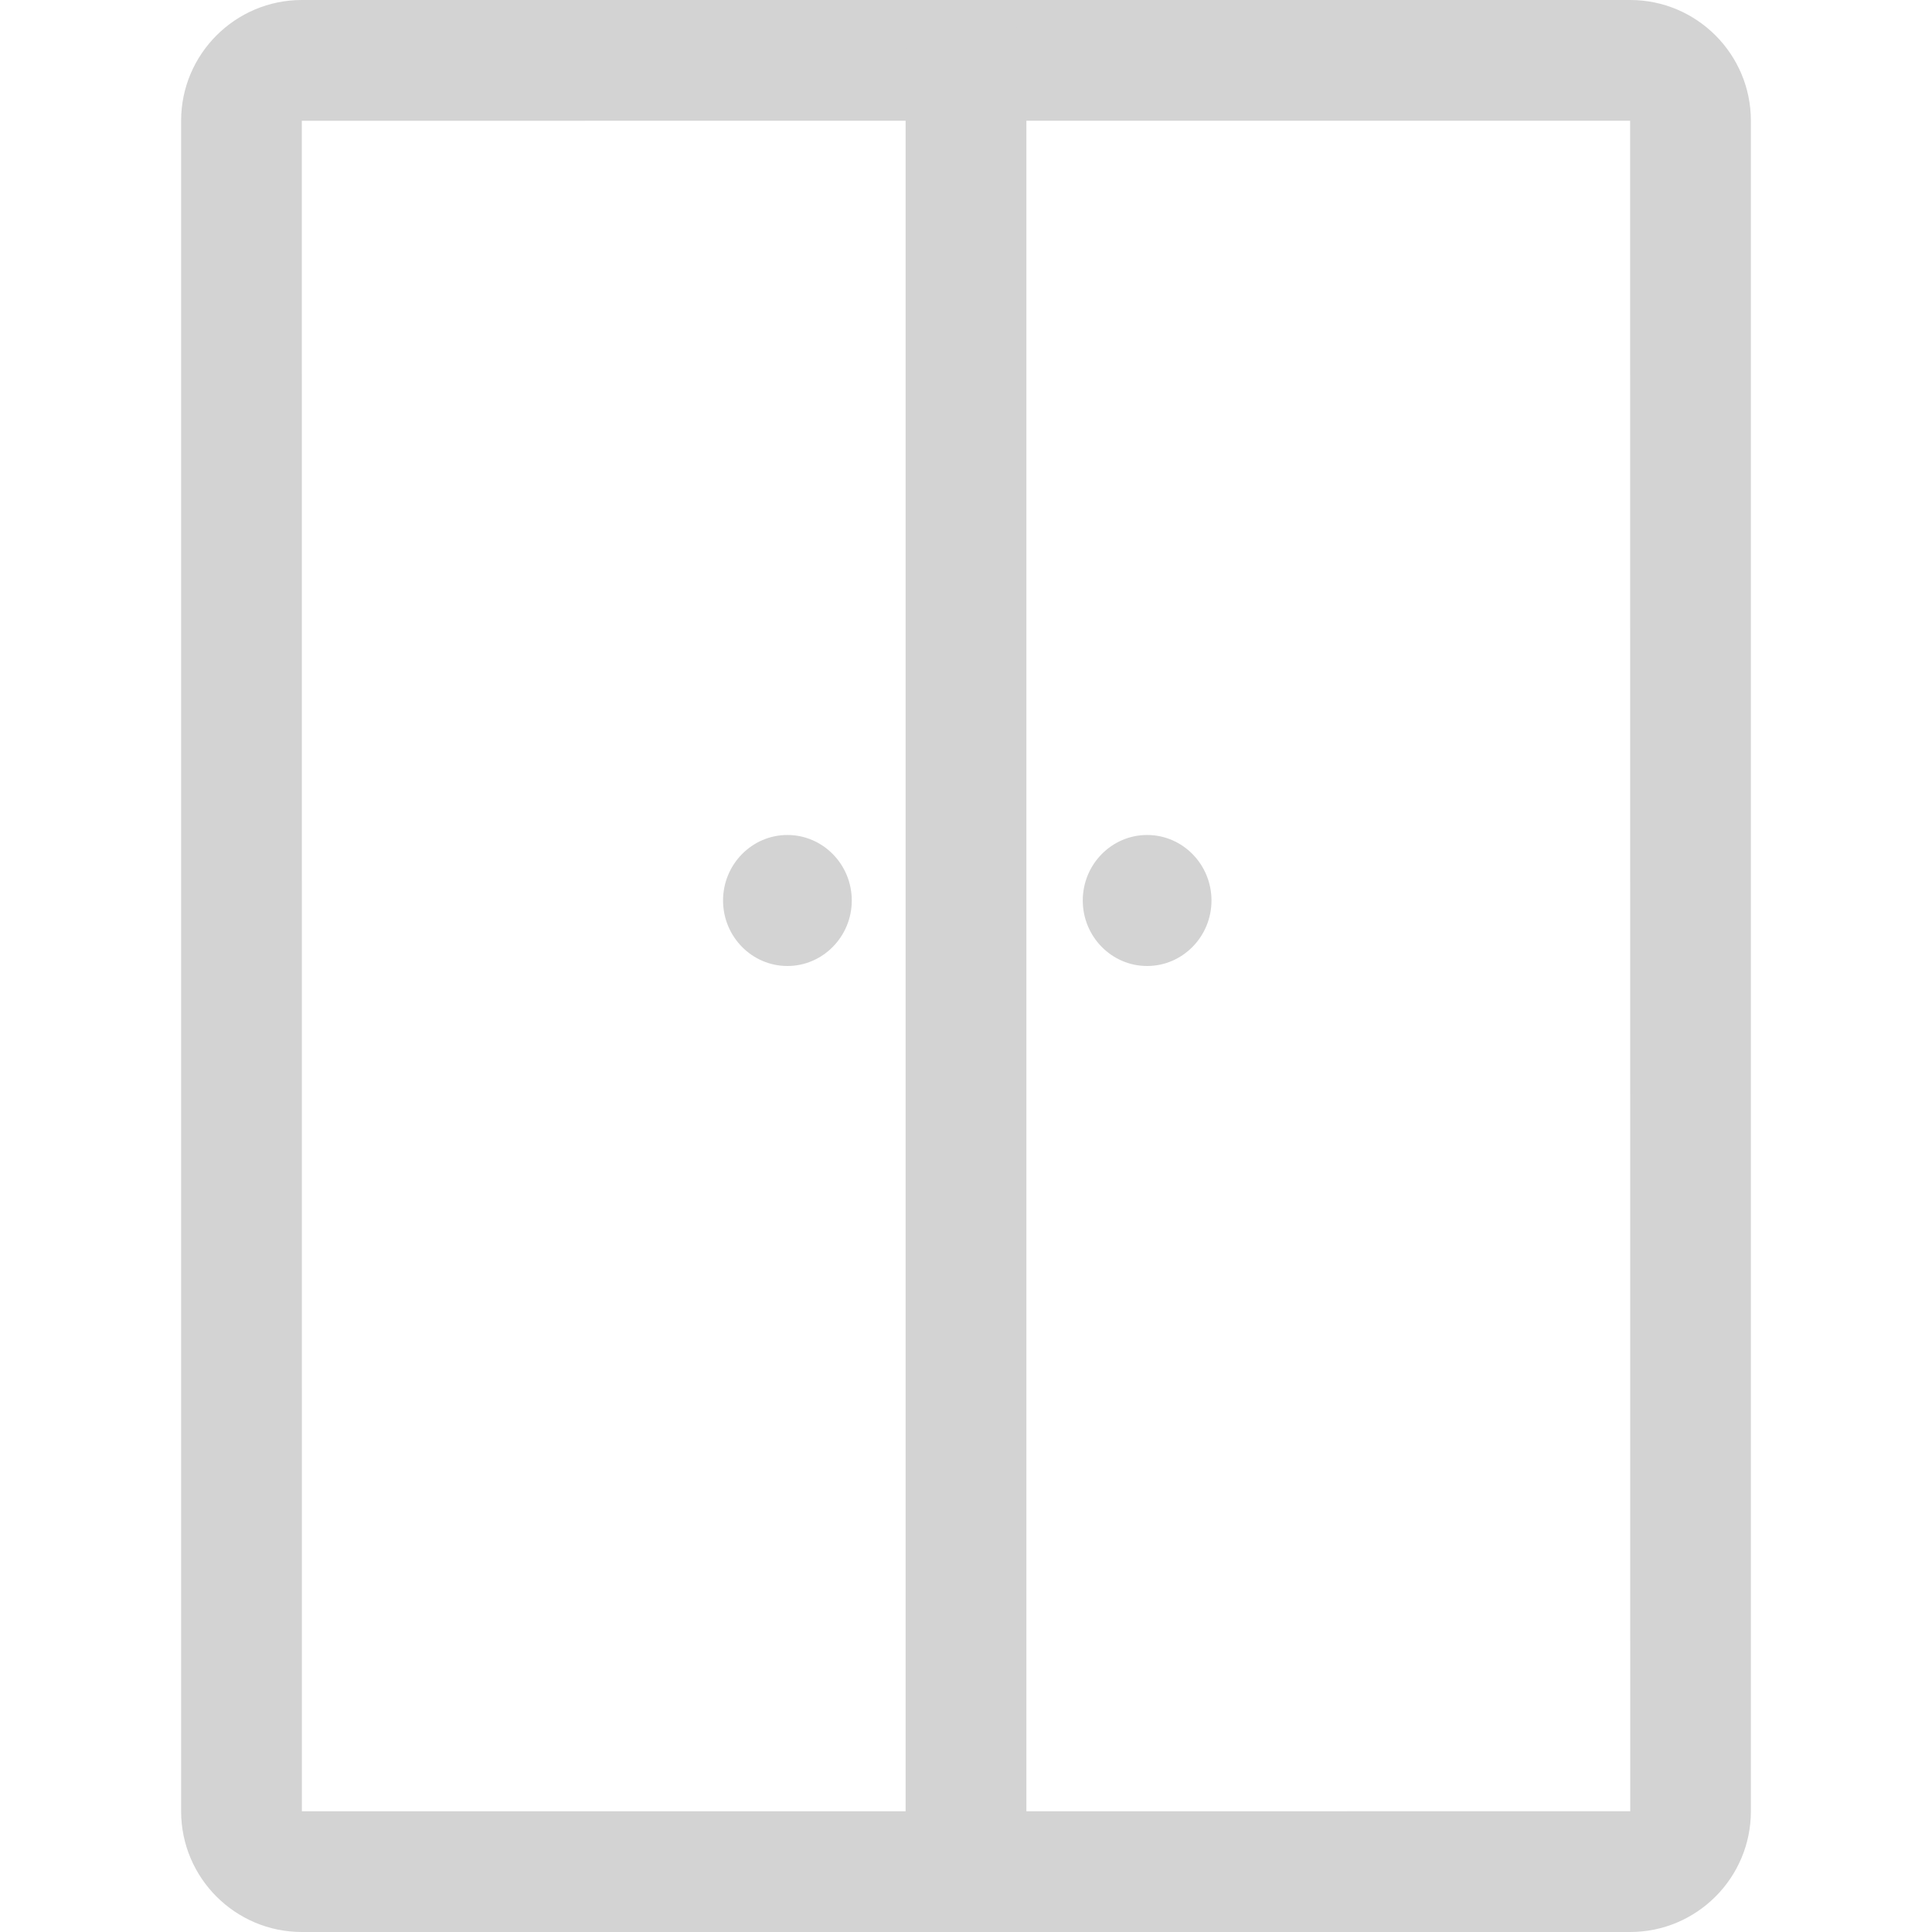
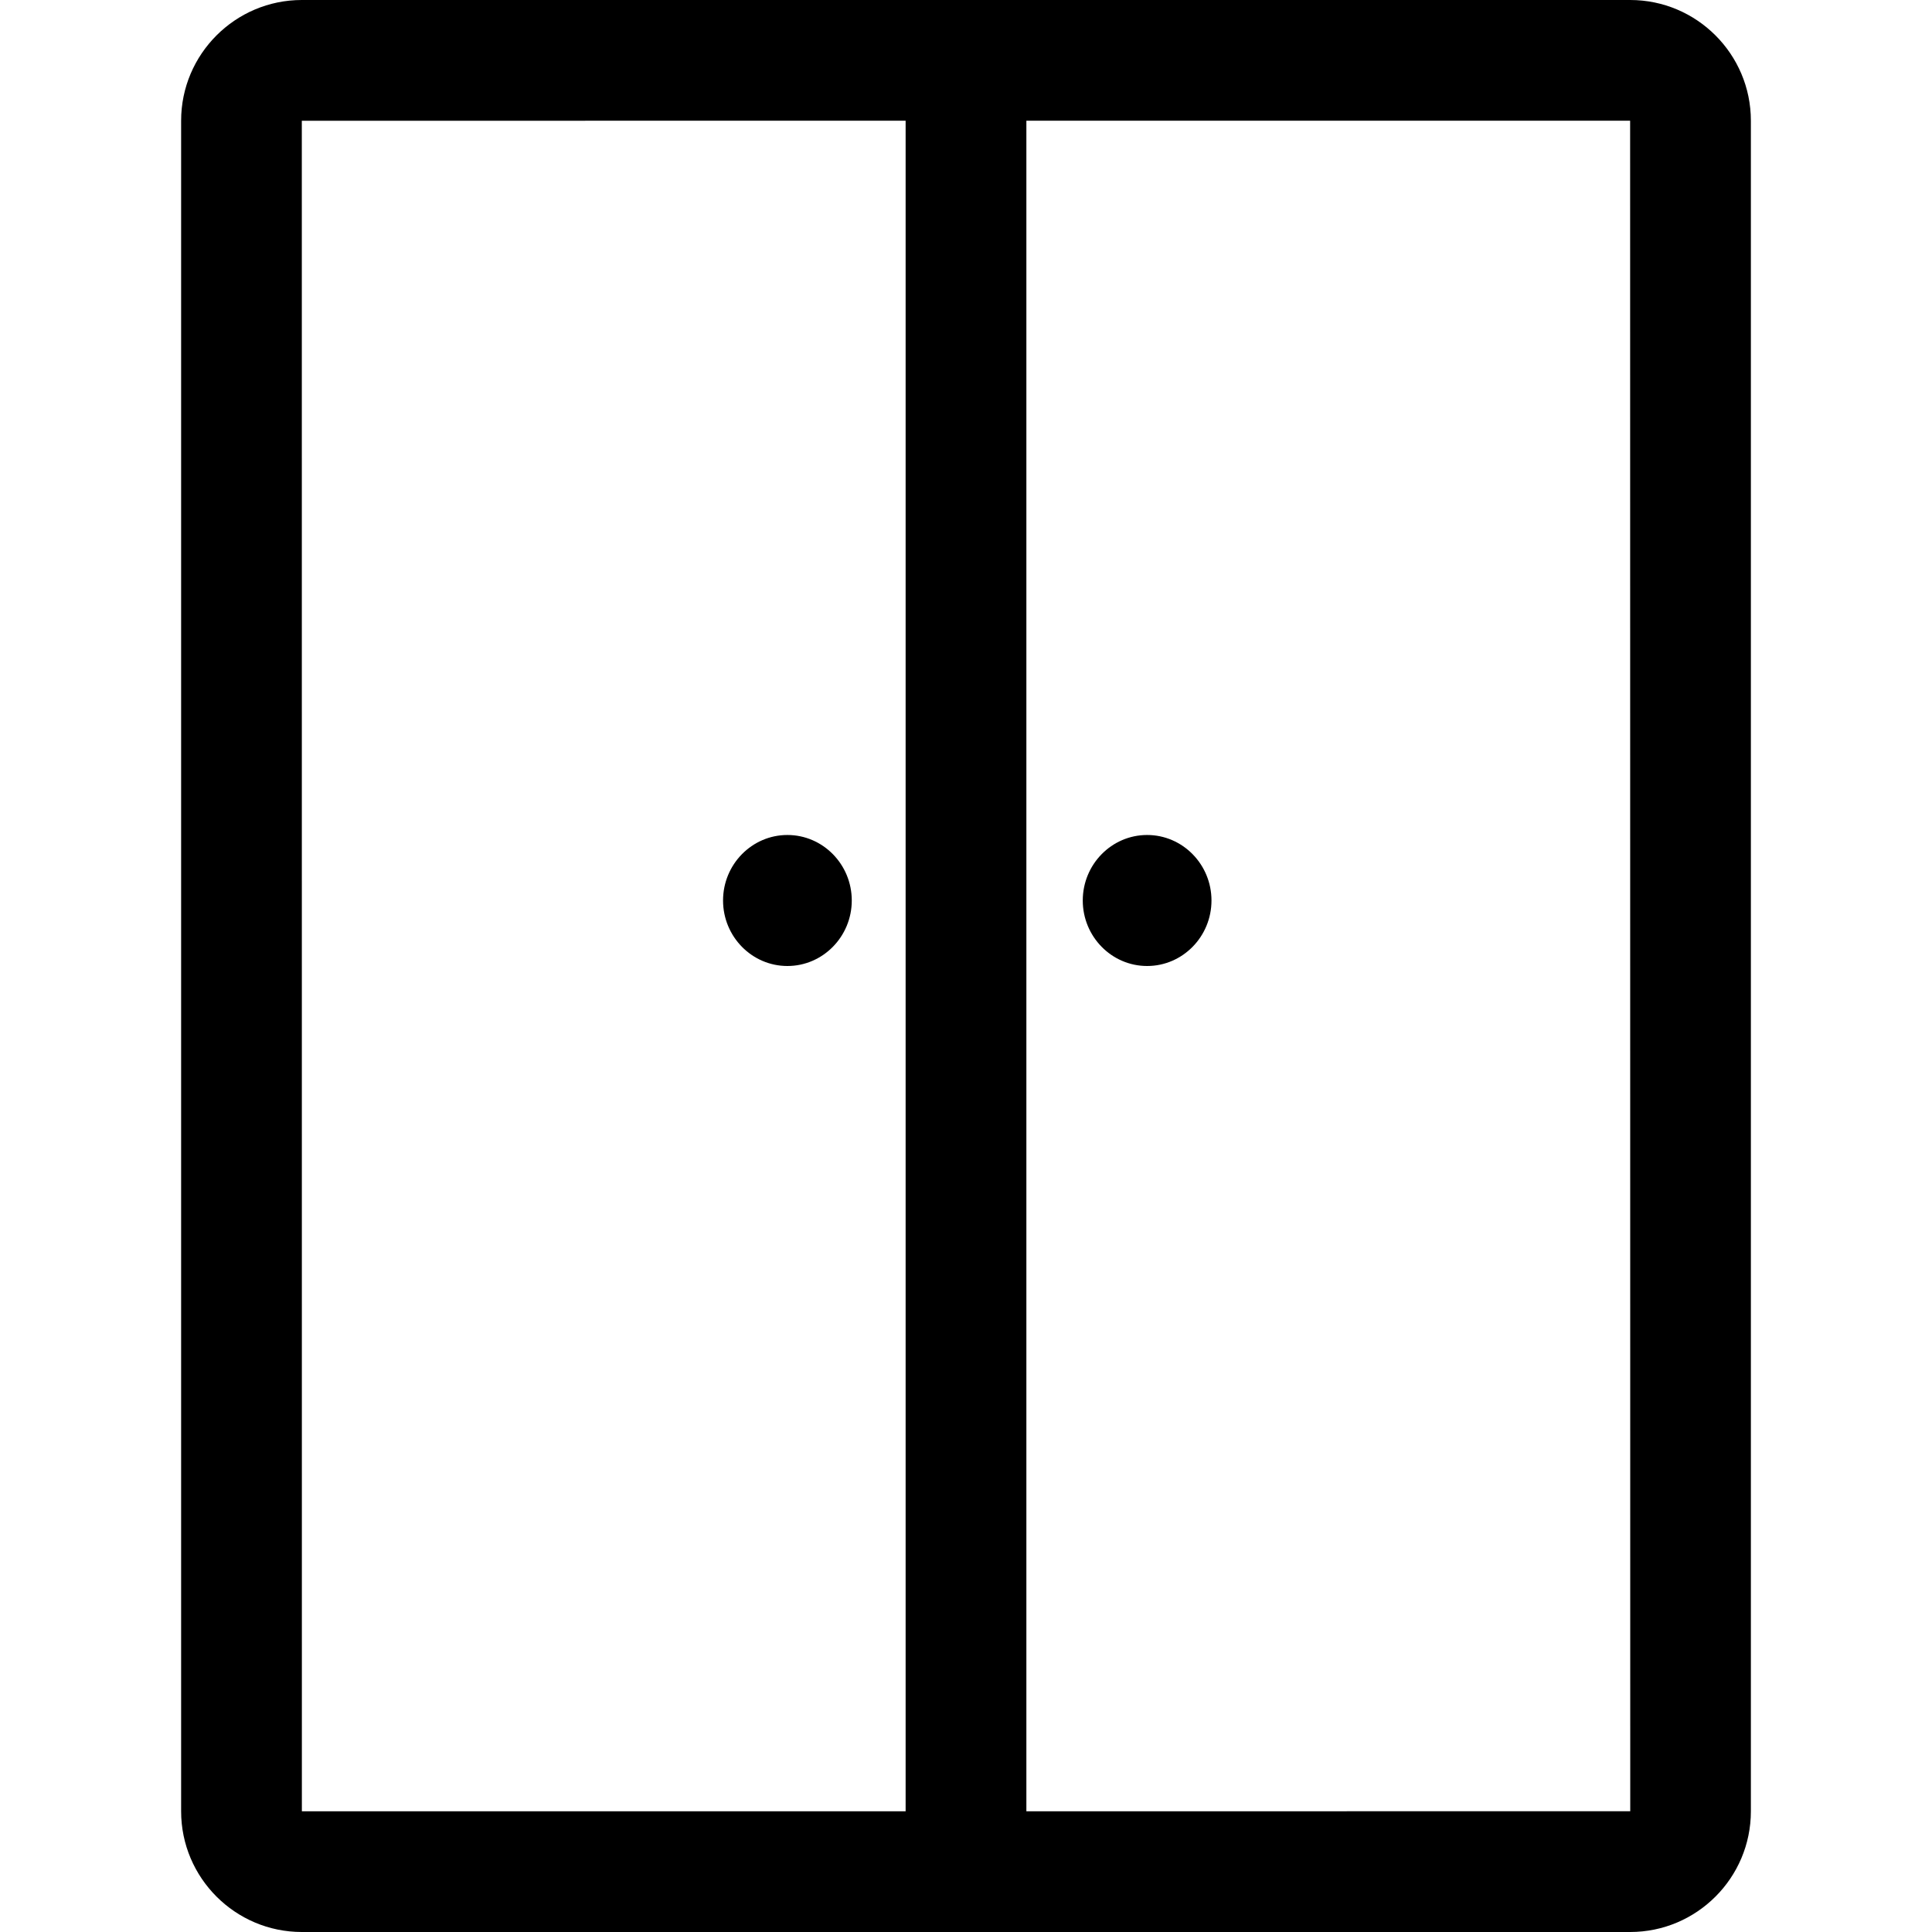
- <svg xmlns="http://www.w3.org/2000/svg" fill="#D3D3D3" height="800px" width="800px" version="1.1" id="Layer_1" viewBox="0 0 512 512" xml:space="preserve">
+ <svg xmlns="http://www.w3.org/2000/svg" fill="#000000" height="800px" width="800px" version="1.1" id="Layer_1" viewBox="0 0 512 512" xml:space="preserve">
  <g>
    <g>
      <path d="M432.016,0H79.984C62.352,0,48,14.352,48,31.984v448.032C48,497.648,62.352,512,79.984,512h352.032    C449.648,512,464,497.648,464,480.016V31.984C464,14.352,449.648,0,432.016,0z M80,480.016L79.984,32L432,31.984L432.032,480    L80,480.016z" />
    </g>
  </g>
  <g>
    <g>
      <path d="M256,0c-8.832,0-16,7.168-16,16v480c0,8.832,7.168,16,16,16c8.832,0,16-7.168,16-16V16C272,7.168,264.832,0,256,0z" />
    </g>
  </g>
  <g>
    <g>
      <path d="M208.672,221.28c-9.408,0-17.056,7.792-17.056,17.36c0,9.568,7.648,17.36,17.056,17.36c9.392,0,17.056-7.792,17.056-17.36    S218.08,221.28,208.672,221.28z" />
    </g>
  </g>
  <g>
    <g>
      <path d="M304,221.28c-9.408,0-17.056,7.792-17.056,17.36c0,9.568,7.648,17.36,17.056,17.36c9.408,0,17.056-7.792,17.056-17.36    S313.408,221.28,304,221.28z" />
    </g>
  </g>
</svg>
